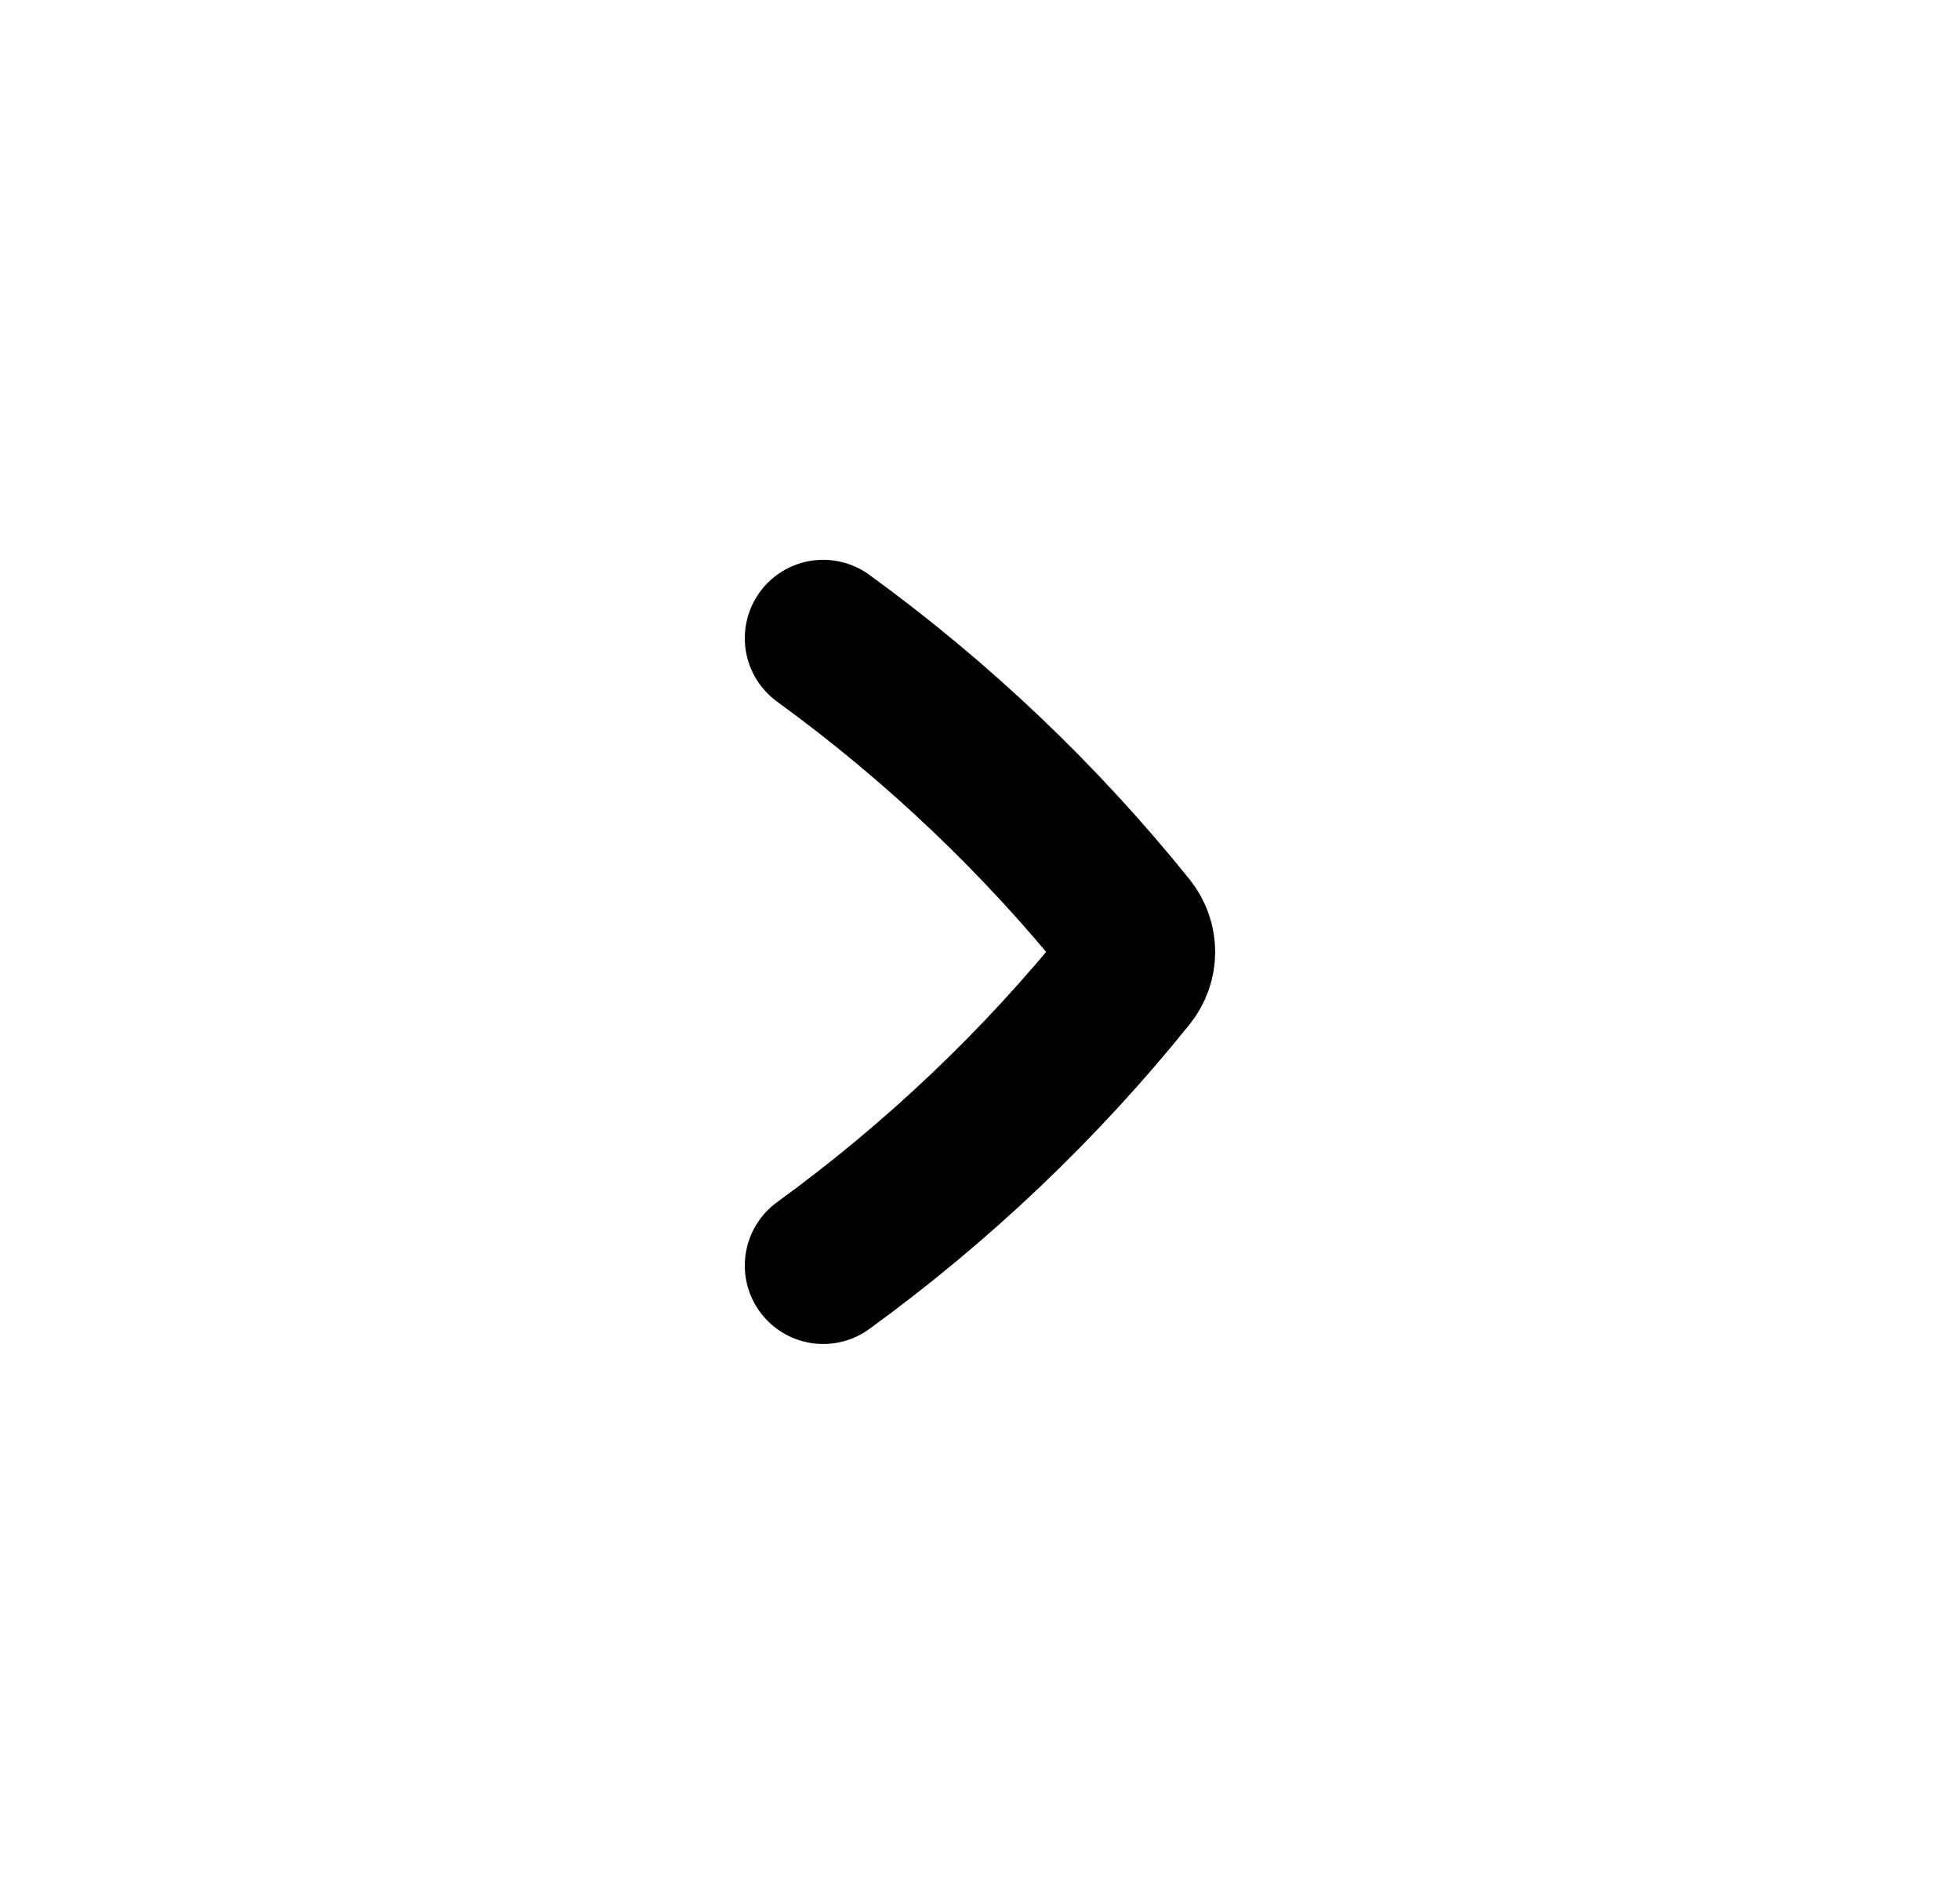
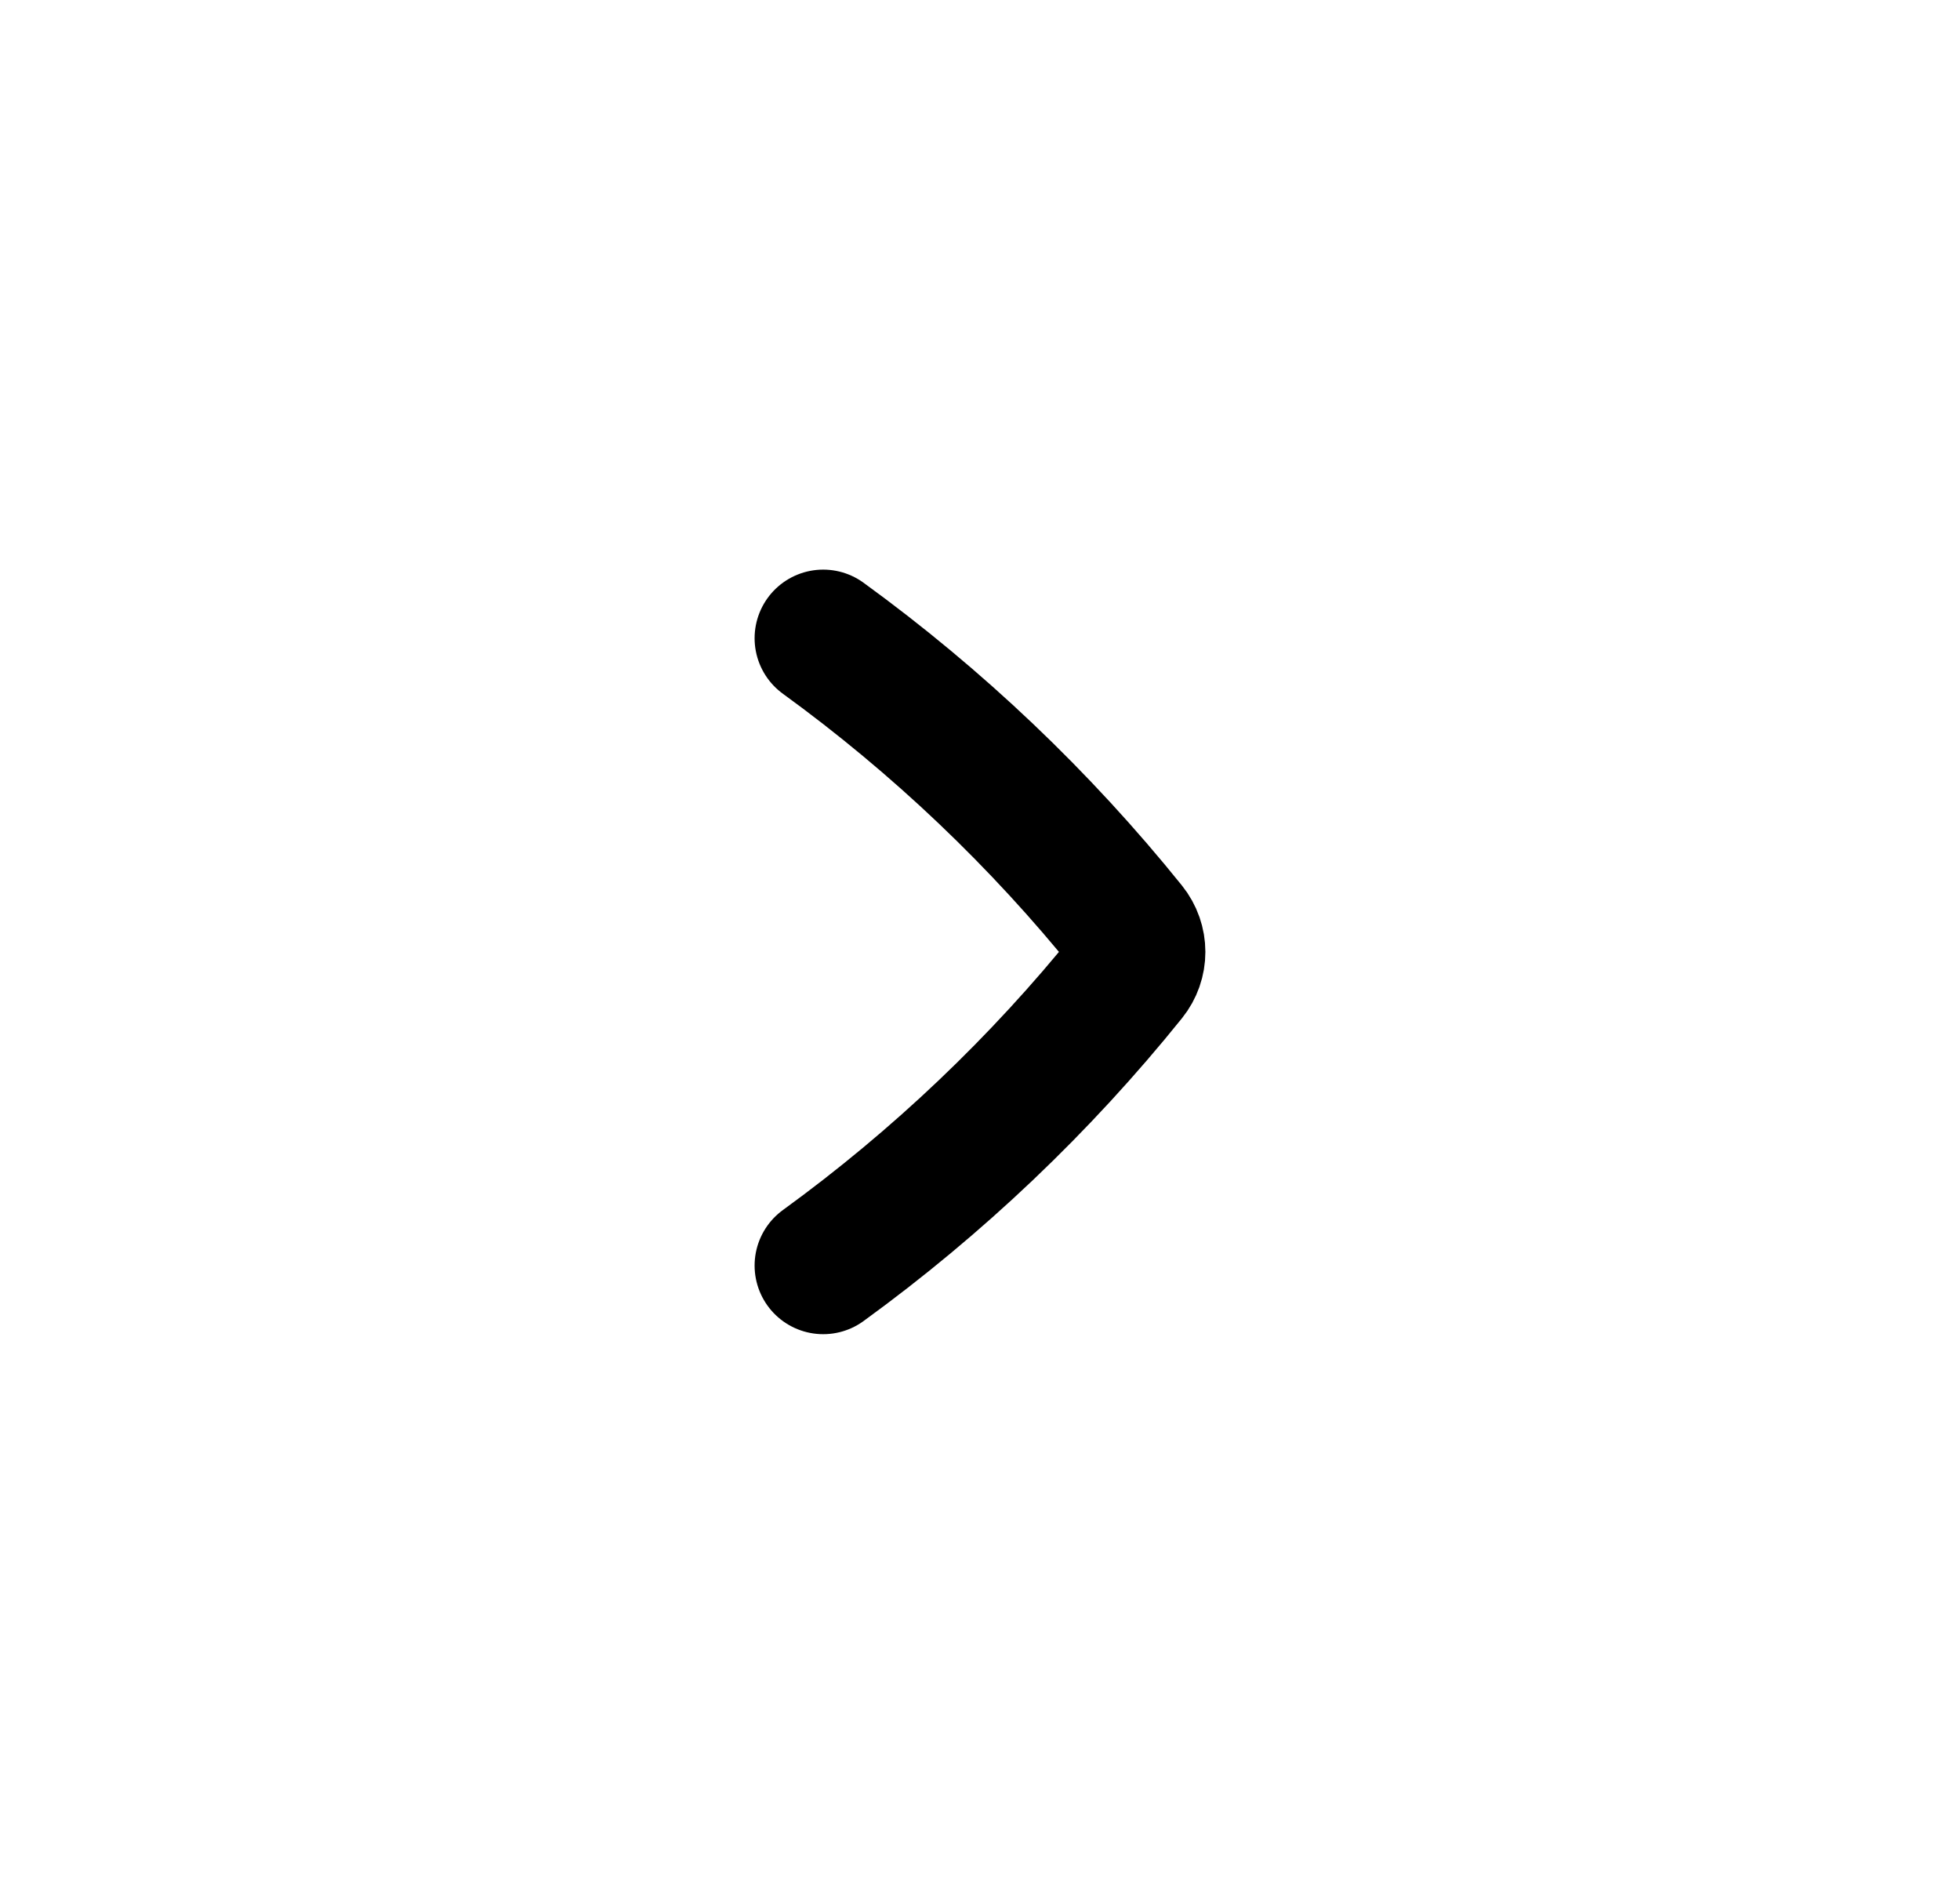
<svg xmlns="http://www.w3.org/2000/svg" viewBox="0 0 25 24" fill="none">
-   <path d="M10.5 8.139C11.962 9.201 13.271 10.446 14.394 11.841C14.535 12.017 14.535 12.262 14.394 12.437C13.271 13.832 11.962 15.077 10.5 16.139" stroke-linejoin="round" stroke-linecap="round" stroke="currentColor" stroke-width="2" />
+   <path d="M10.5 8.139C11.962 9.201 13.271 10.446 14.394 11.841C14.535 12.017 14.535 12.262 14.394 12.437C13.271 13.832 11.962 15.077 10.5 16.139" stroke-linejoin="round" stroke-linecap="round" stroke="currentColor" stroke-width="1.75" />
</svg>
